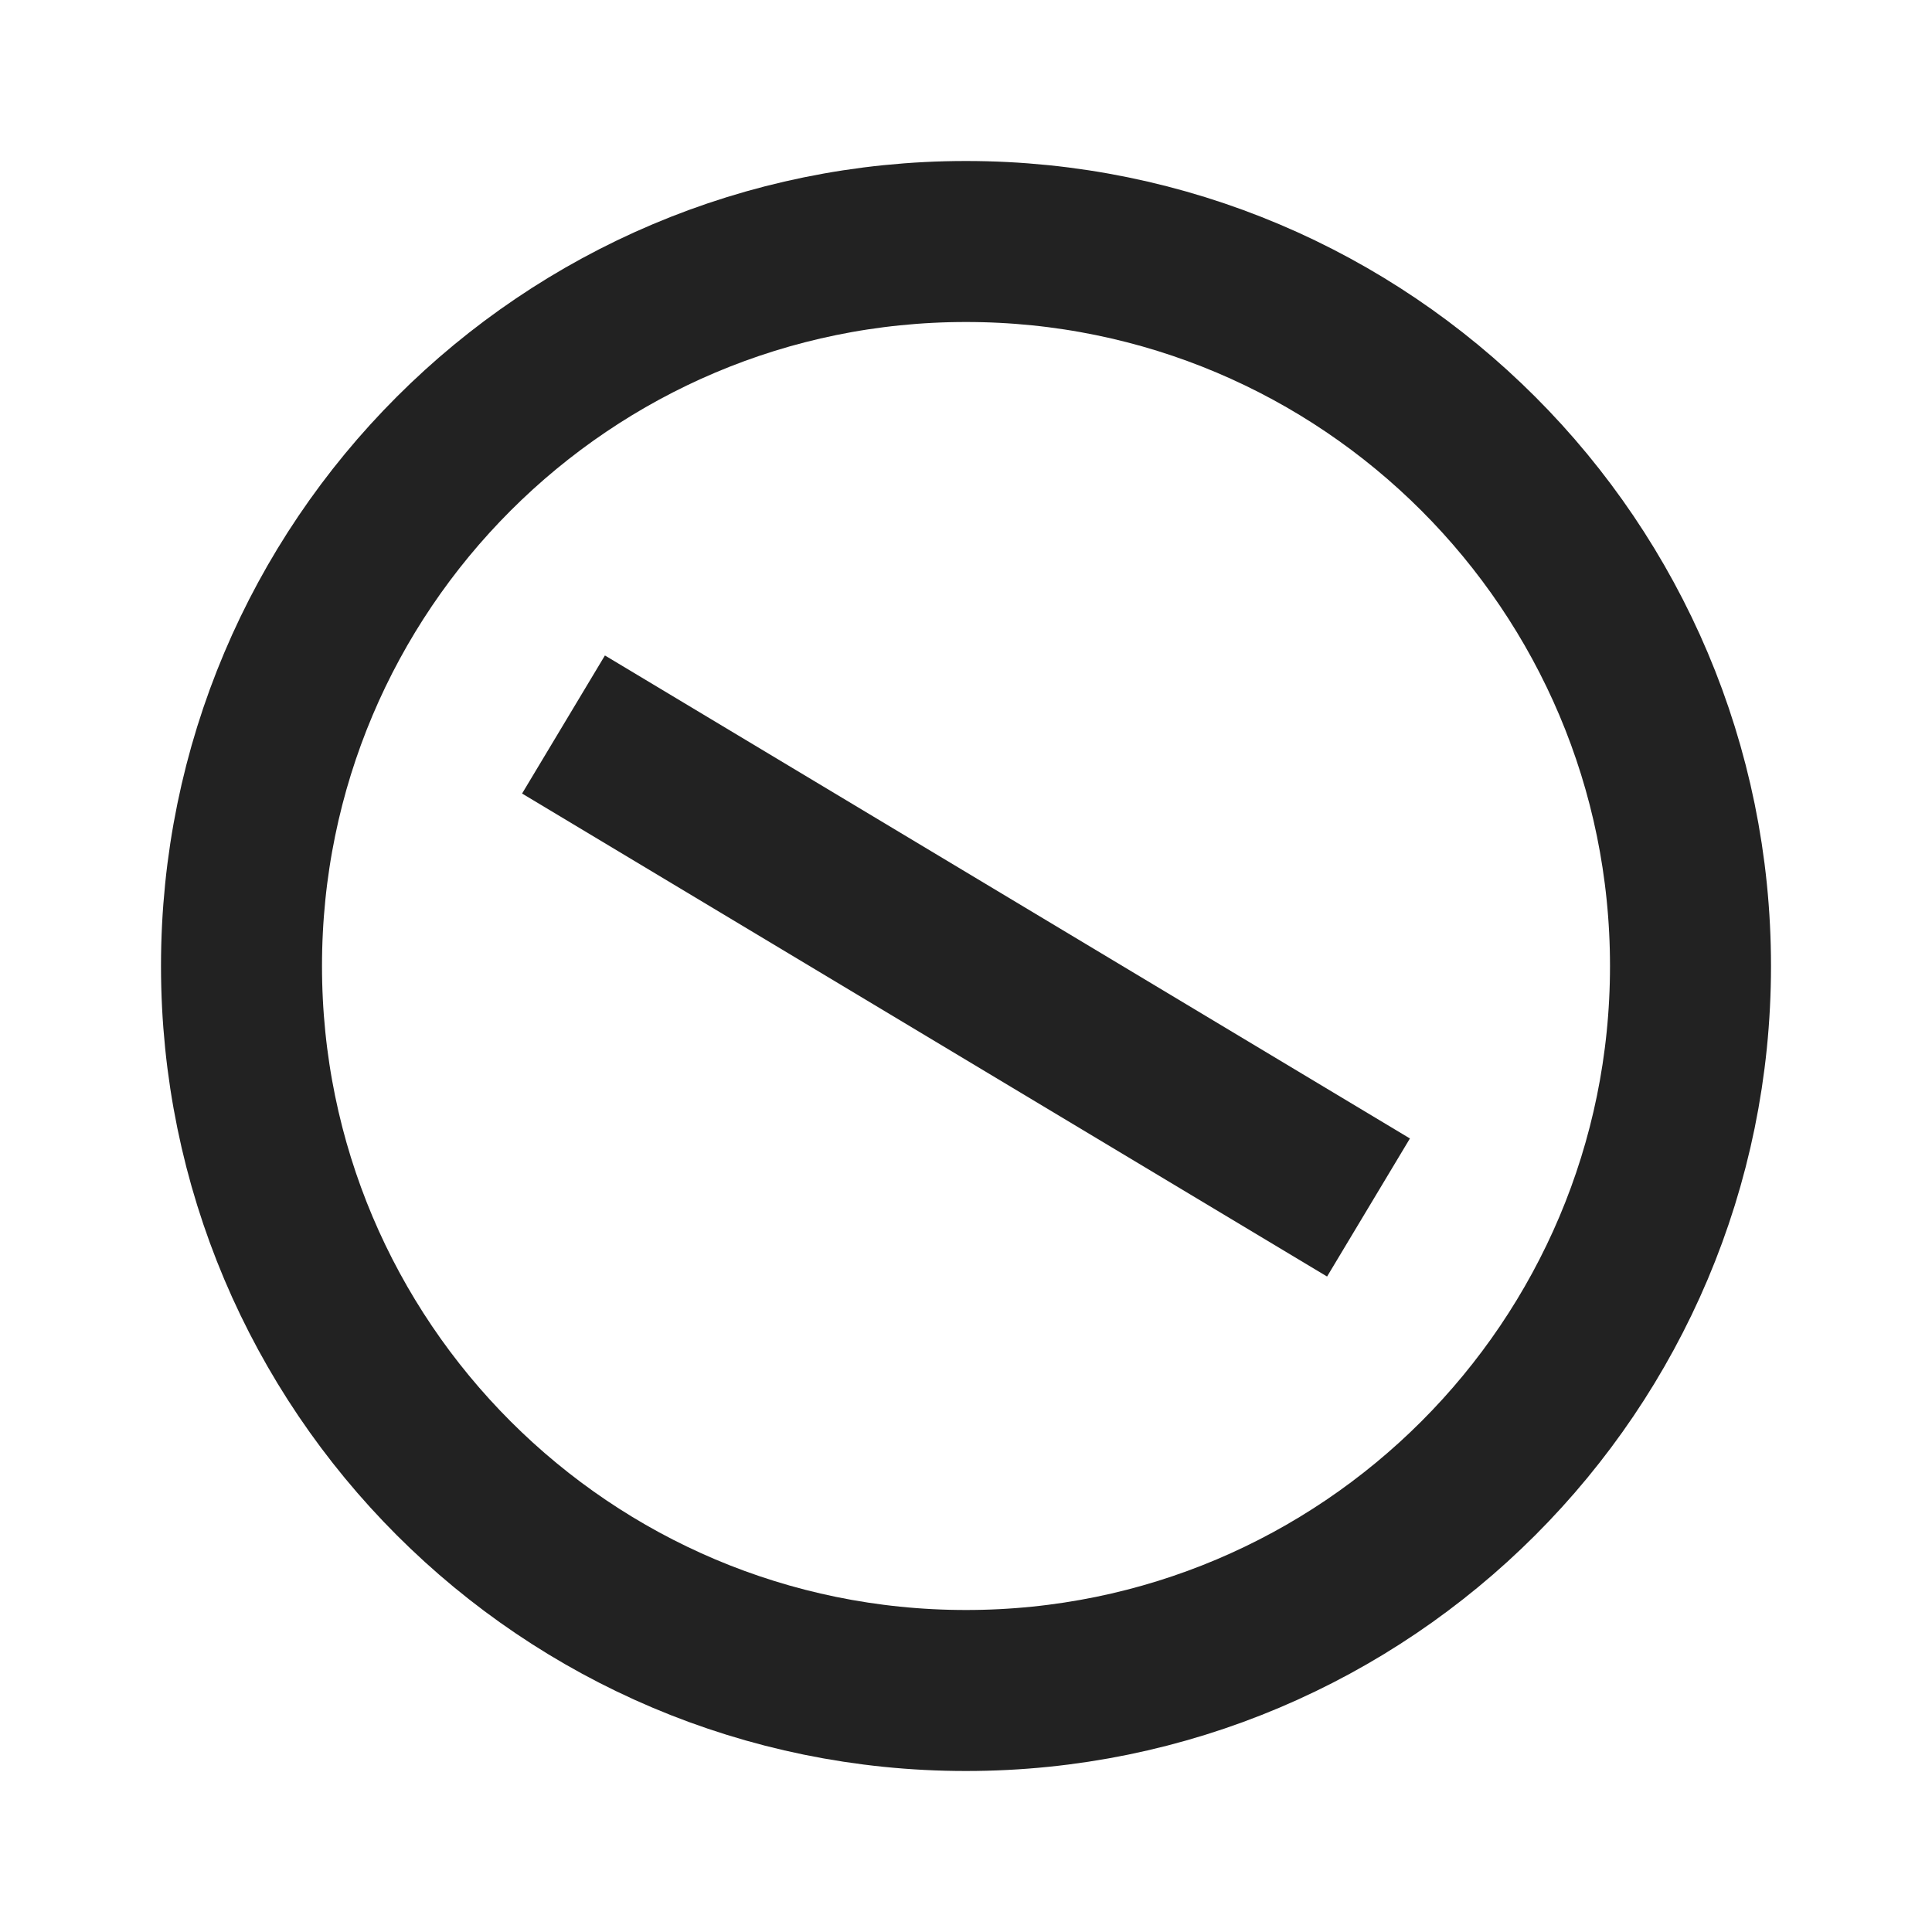
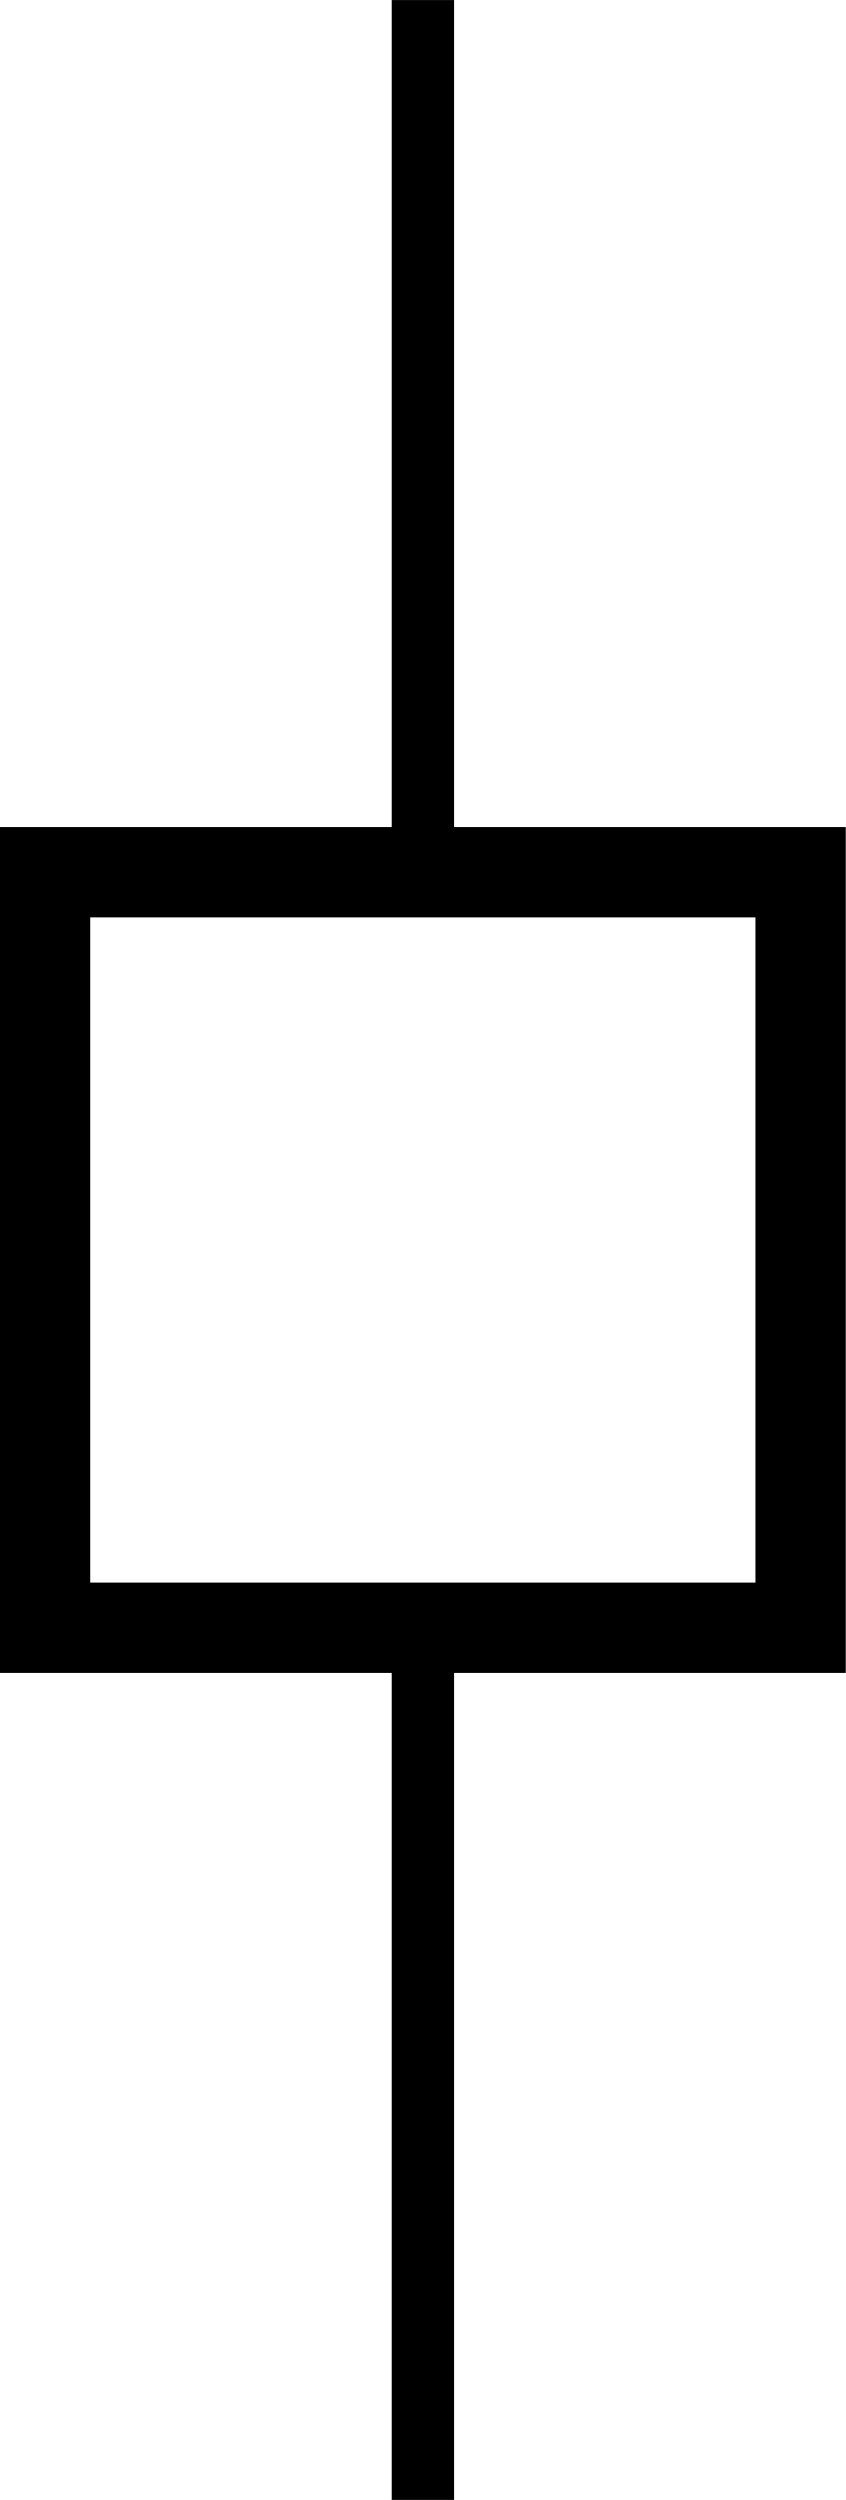
- <svg xmlns="http://www.w3.org/2000/svg" width="24" height="24">
-   <circle cx="12" cy="12" r="9" fill="none" stroke="#222" stroke-width="2" />
-   <line x1="7" y1="9" x2="17" y2="15" stroke="#222" stroke-width="2" />
+ <svg xmlns="http://www.w3.org/2000/svg" width="6.781mm" height="20.042mm" viewBox="0 0 6.781 20.042" version="1.1" id="svg1">
+   <defs id="defs1" />
+   <g id="layer1" transform="translate(-196.8467,-37.64358)">
+     <path style="fill:none;stroke:#000000;stroke-width:0.5;stroke-dasharray:none" d="m 200.237,37.644 v 6.992" id="path135" />
+     <path style="fill:none;stroke:#000000;stroke-width:0.5;stroke-dasharray:none" d="m 200.237,50.693 v 6.992" id="path136" />
+     <rect style="display:inline;fill:none;stroke:#000000;stroke-width:0.724;stroke-dasharray:none" id="rect136" width="6.057" height="6.057" x="197.208" y="44.636" />
+   </g>
</svg>
